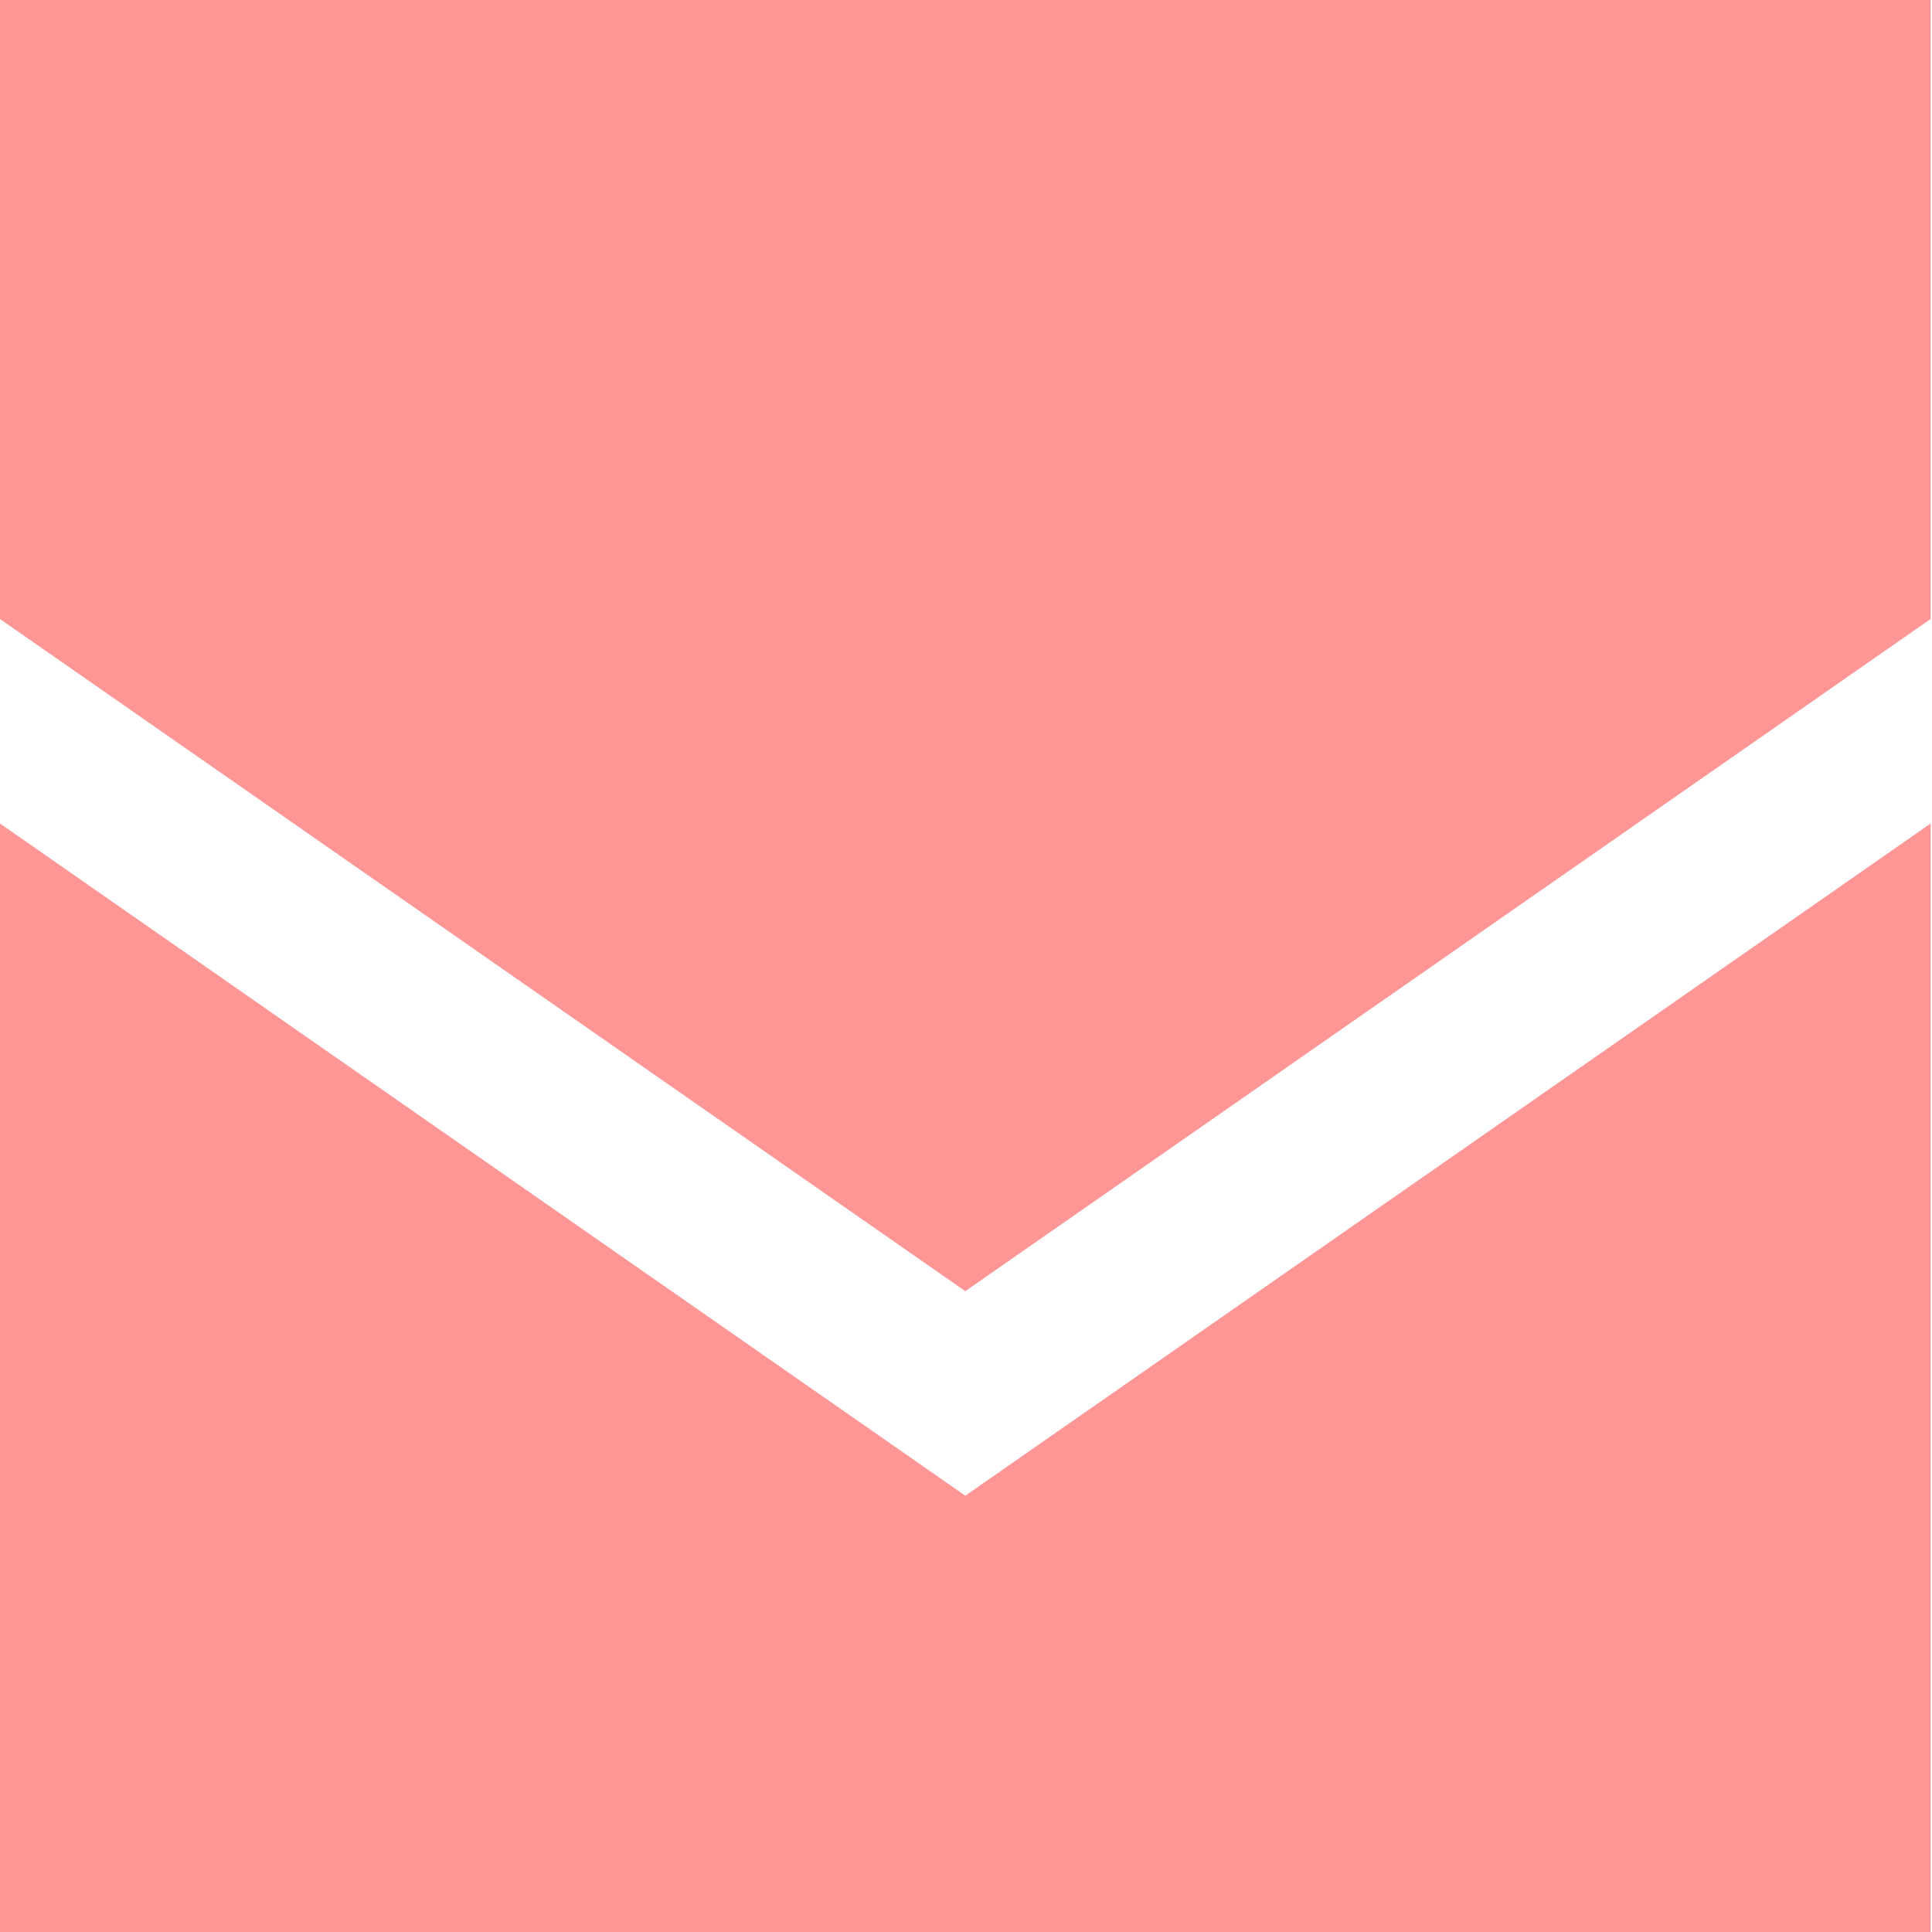
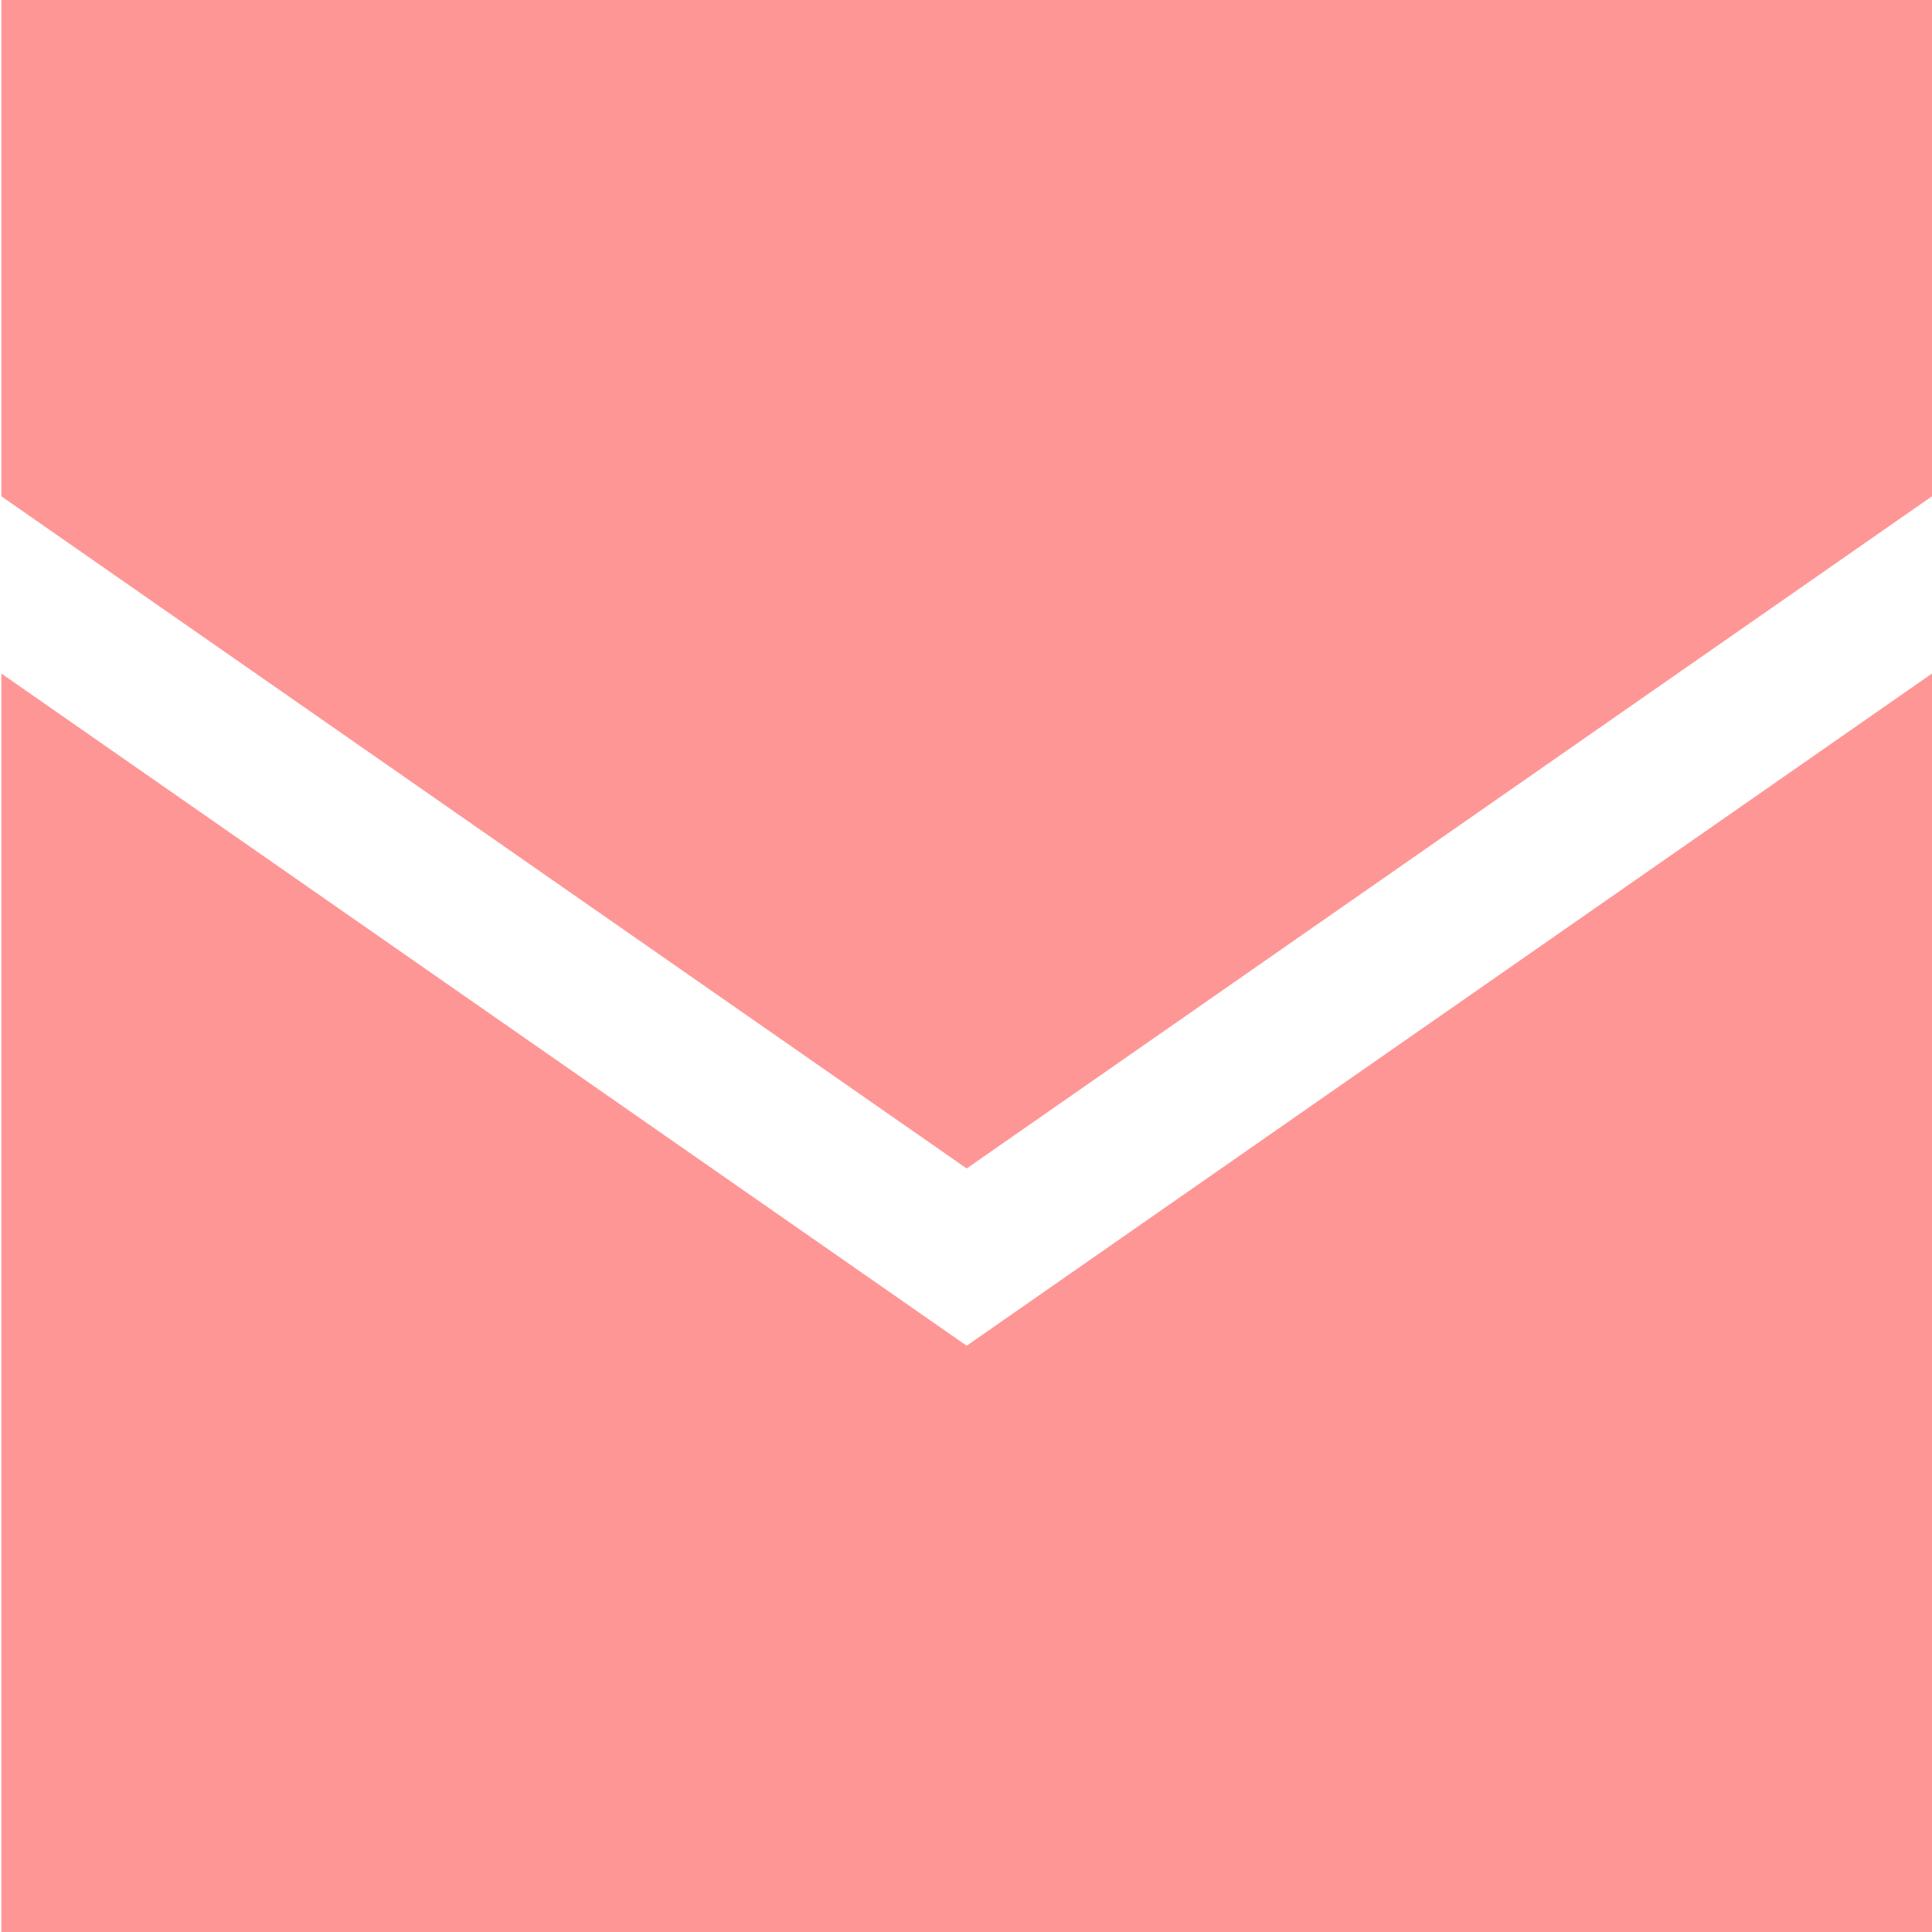
- <svg xmlns="http://www.w3.org/2000/svg" version="1.1" id="Layer_1" x="0px" y="0px" viewBox="-436.8 364.7 141.7 141.7" style="enable-background:new -436.8 364.7 141.7 141.7;" xml:space="preserve">
+ <svg xmlns="http://www.w3.org/2000/svg" version="1.1" id="Layer_1" x="0px" y="0px" viewBox="-436.9 366.7 141.7 141.7" style="enable-background:new -436.9 366.7 141.7 141.7;" xml:space="preserve">
  <style type="text/css">
	.st0{fill:#FF9696;}
</style>
  <g>
-     <polygon class="st0" points="-436.8,425.1 -436.8,506.4 -295.2,506.4 -295.2,425.1 -366,474.4  " />
-     <rect x="-295.2" y="364.7" class="st0" width="0" height="52.4" />
-     <polygon class="st0" points="-436.8,364.7 -436.8,410.1 -366,459.4 -295.2,410.1 -295.2,364.7  " />
+     <polygon class="st0" points="-436.8,416.1 -436.8,508.4 -295.2,508.4 -295.2,416.1 -366,465.4  " />
+     <rect x="-295.2" y="366.7" class="st0" width="0" height="39.4" />
+     <polygon class="st0" points="-436.8,366.7 -436.8,403.1 -366,452.4 -295.2,403.1 -295.2,366.7  " />
  </g>
</svg>
